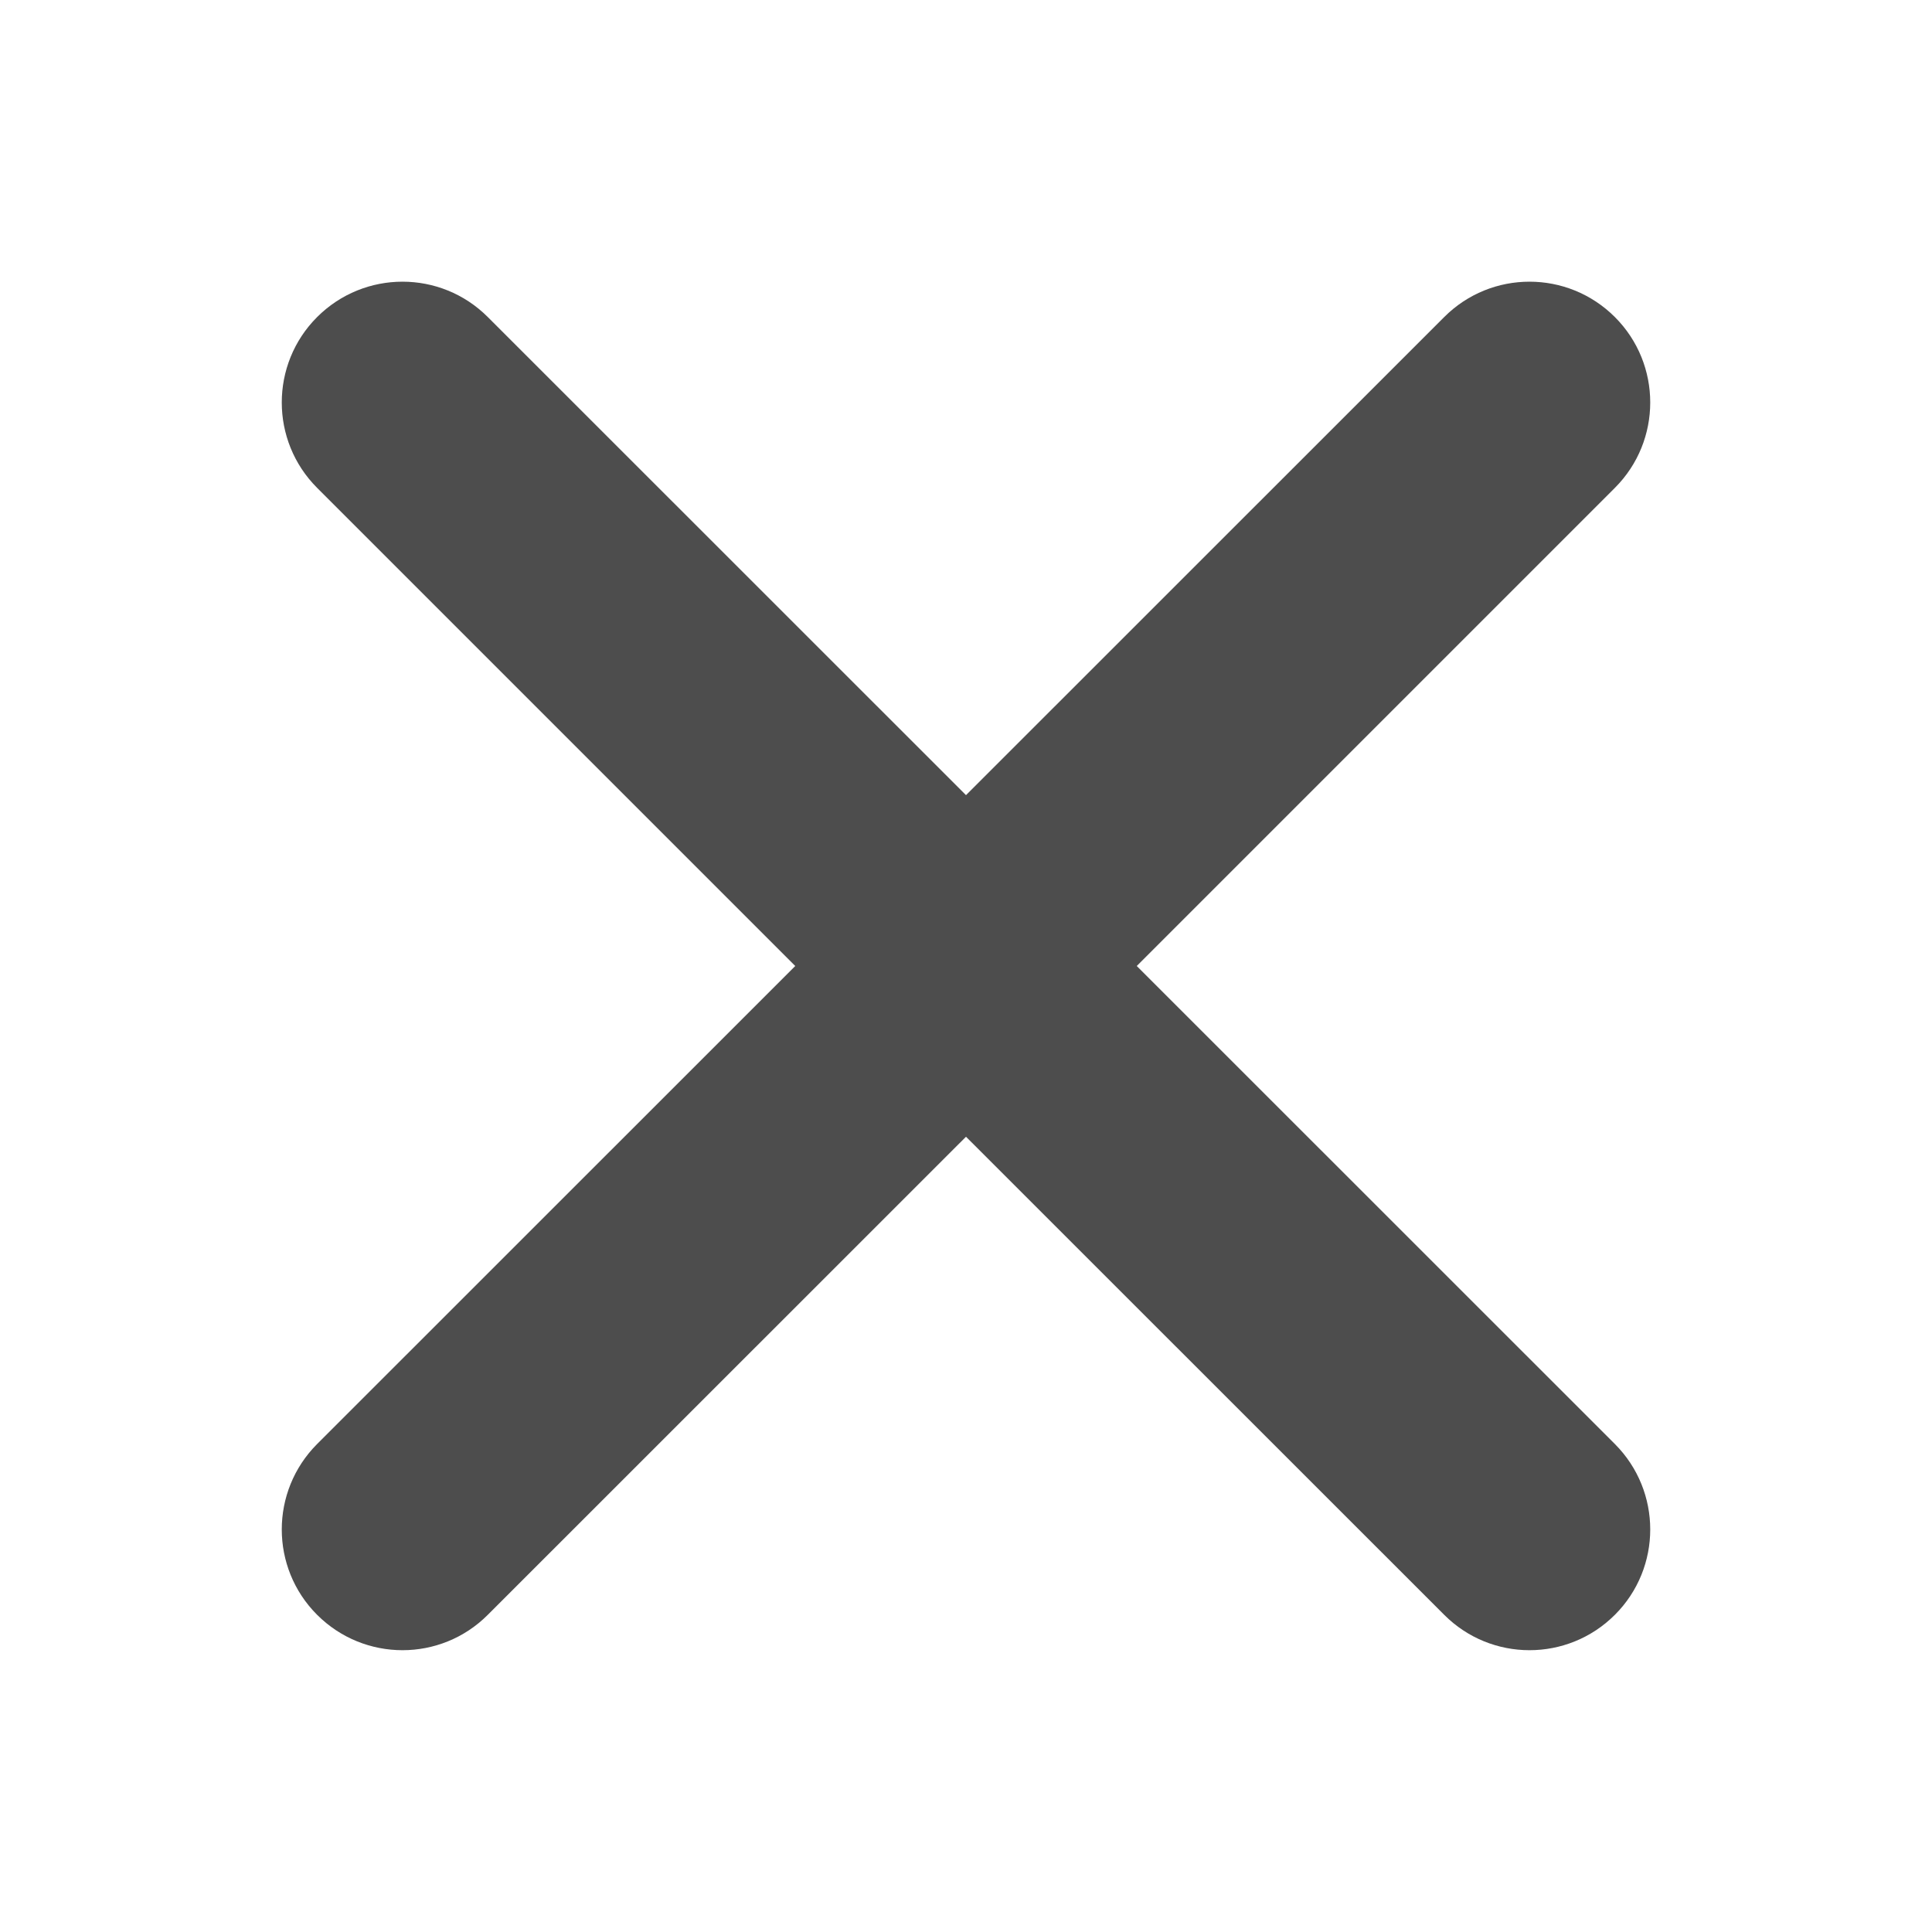
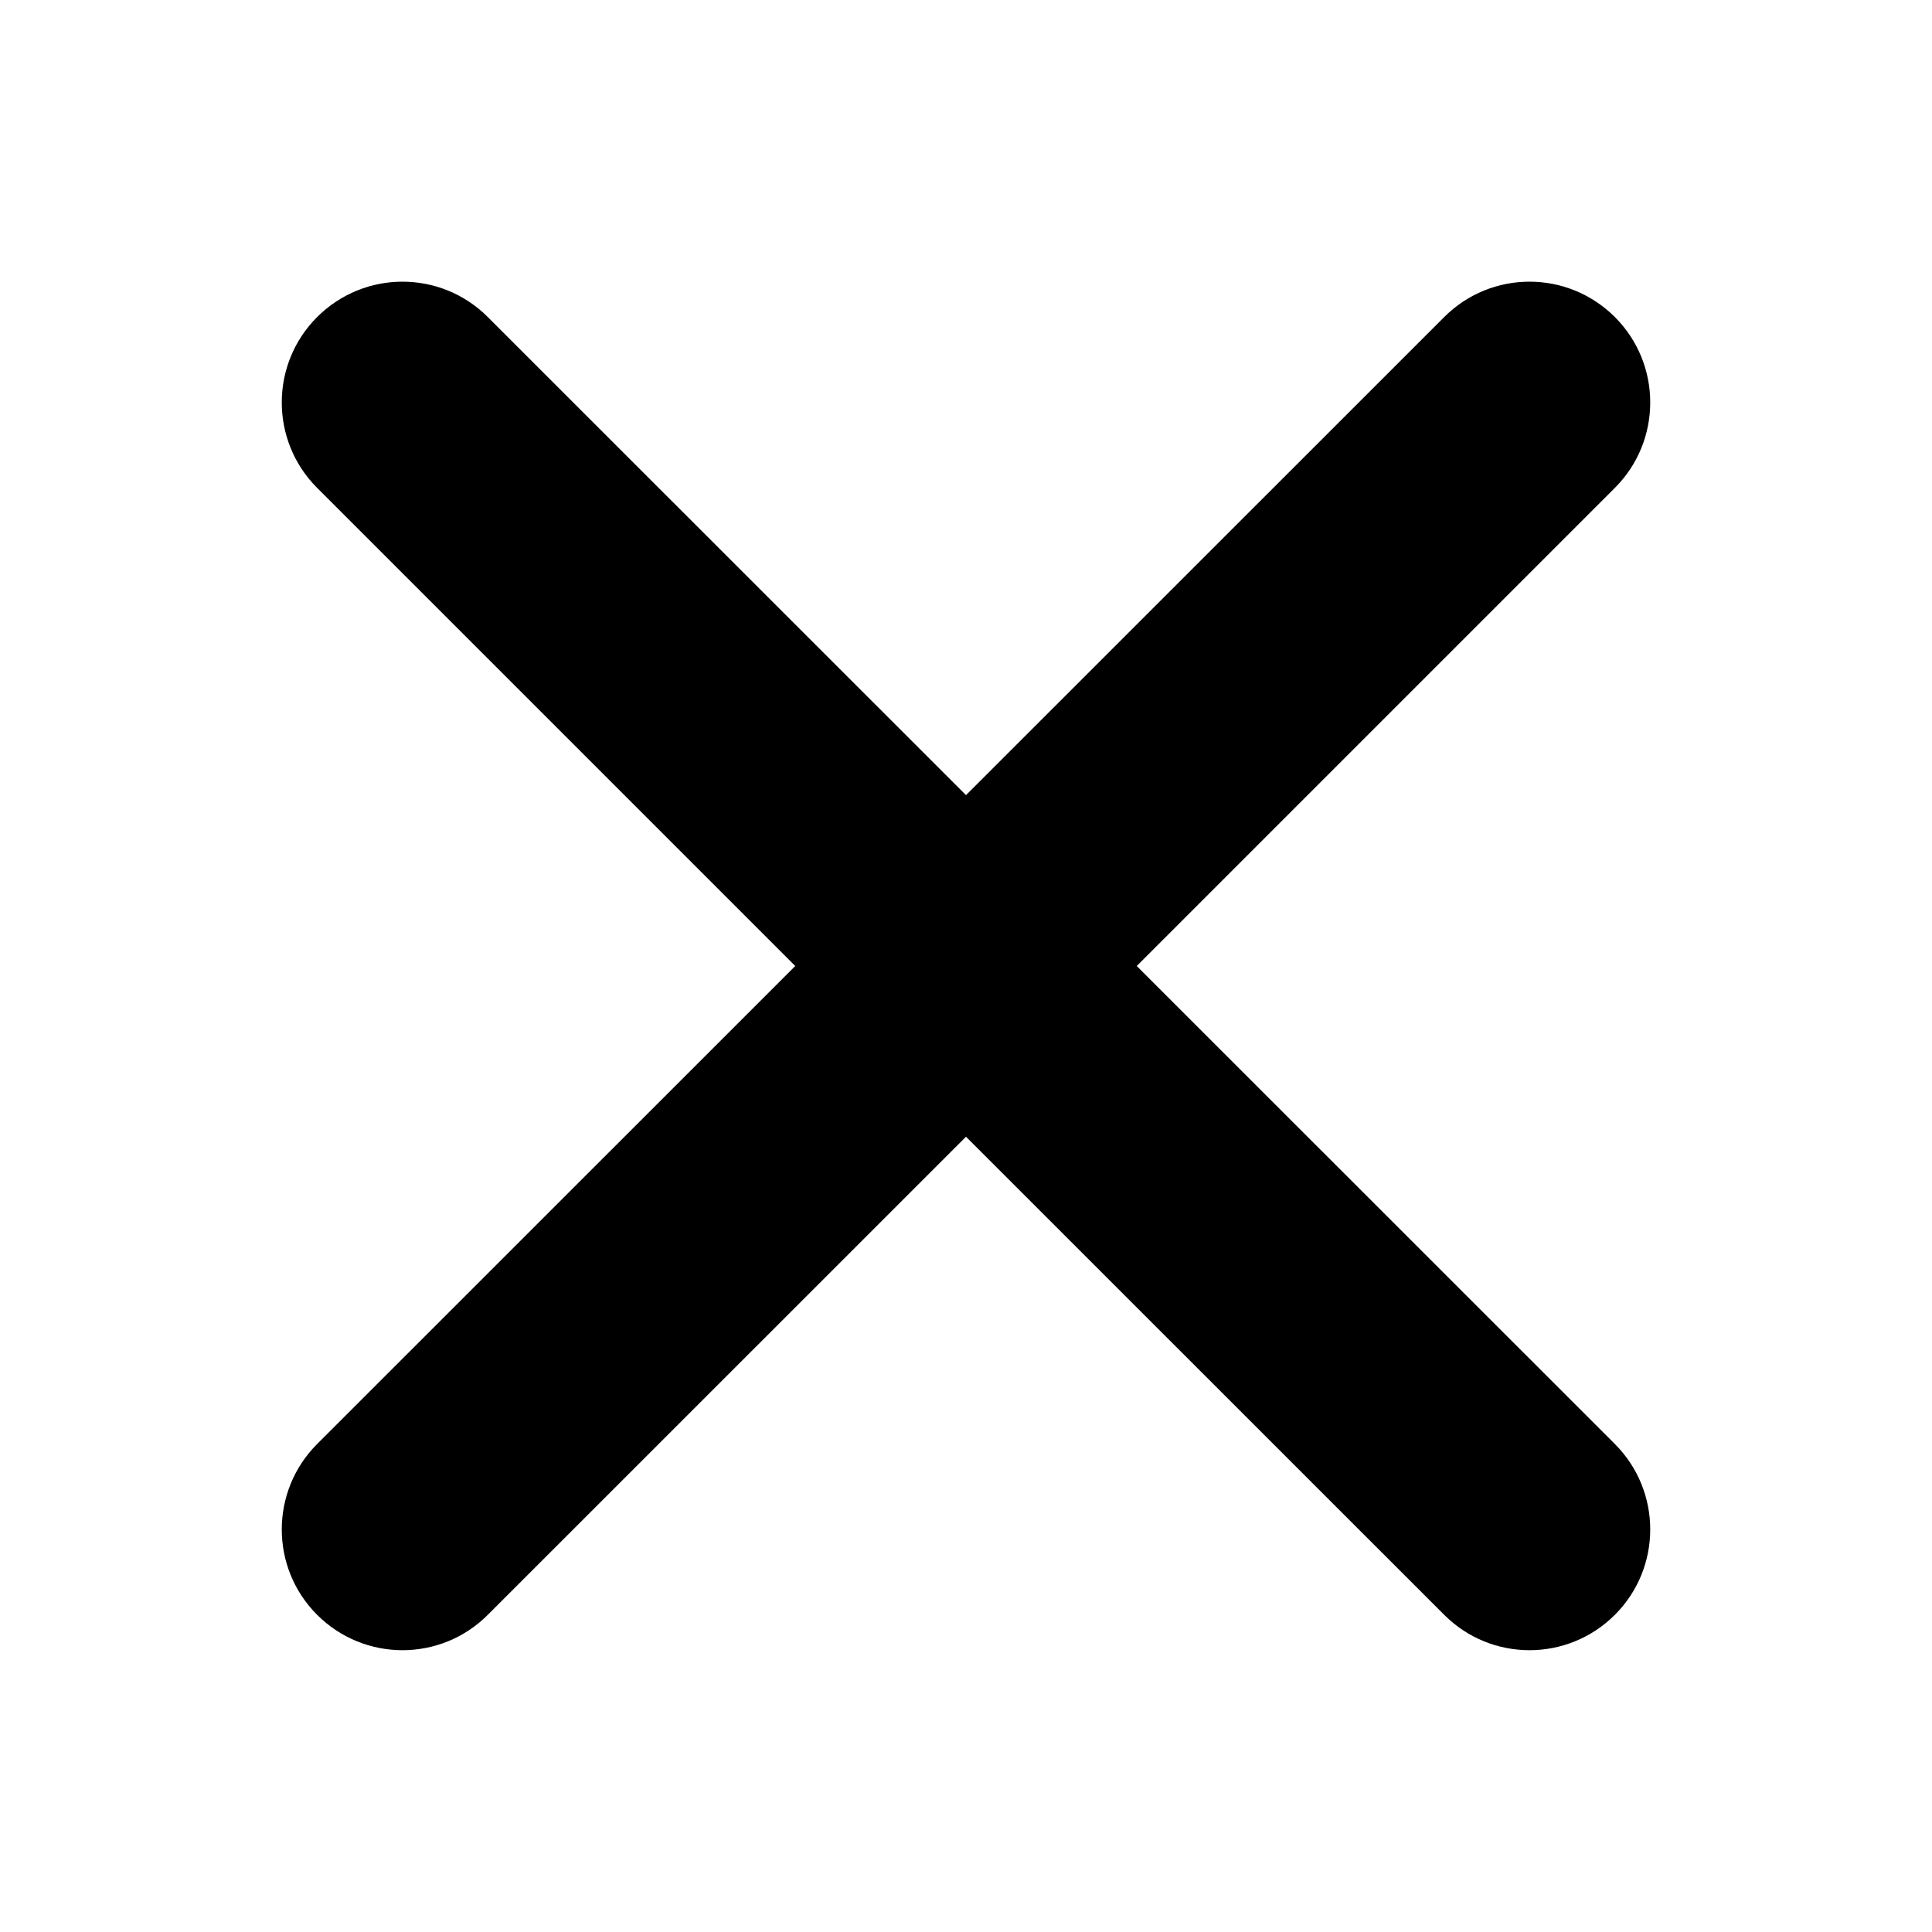
<svg xmlns="http://www.w3.org/2000/svg" width="16" height="16" viewBox="0 0 16 16" fill="none">
-   <path fill-rule="evenodd" clip-rule="evenodd" d="M4.04 2.626C3.65 2.235 3.017 2.235 2.626 2.626C2.236 3.016 2.236 3.65 2.626 4.04L6.586 8L2.626 11.959C2.236 12.35 2.236 12.983 2.626 13.373C3.017 13.764 3.65 13.764 4.04 13.373L8 9.414L11.96 13.373C12.35 13.764 12.983 13.764 13.374 13.373C13.764 12.983 13.764 12.35 13.374 11.959L9.414 8L13.374 4.04C13.764 3.65 13.764 3.016 13.374 2.626C12.983 2.235 12.35 2.235 11.96 2.626L8 6.585L4.04 2.626Z" fill="#4D4D4D" />
+   <path fill-rule="evenodd" clip-rule="evenodd" d="M4.04 2.626C3.65 2.235 3.017 2.235 2.626 2.626C2.236 3.016 2.236 3.65 2.626 4.04L6.586 8L2.626 11.959C2.236 12.35 2.236 12.983 2.626 13.373C3.017 13.764 3.65 13.764 4.04 13.373L8 9.414L11.96 13.373C12.35 13.764 12.983 13.764 13.374 13.373C13.764 12.983 13.764 12.35 13.374 11.959L9.414 8L13.374 4.04C13.764 3.65 13.764 3.016 13.374 2.626C12.983 2.235 12.35 2.235 11.96 2.626L8 6.585L4.04 2.626Z" fill="currentColor" />
</svg>
